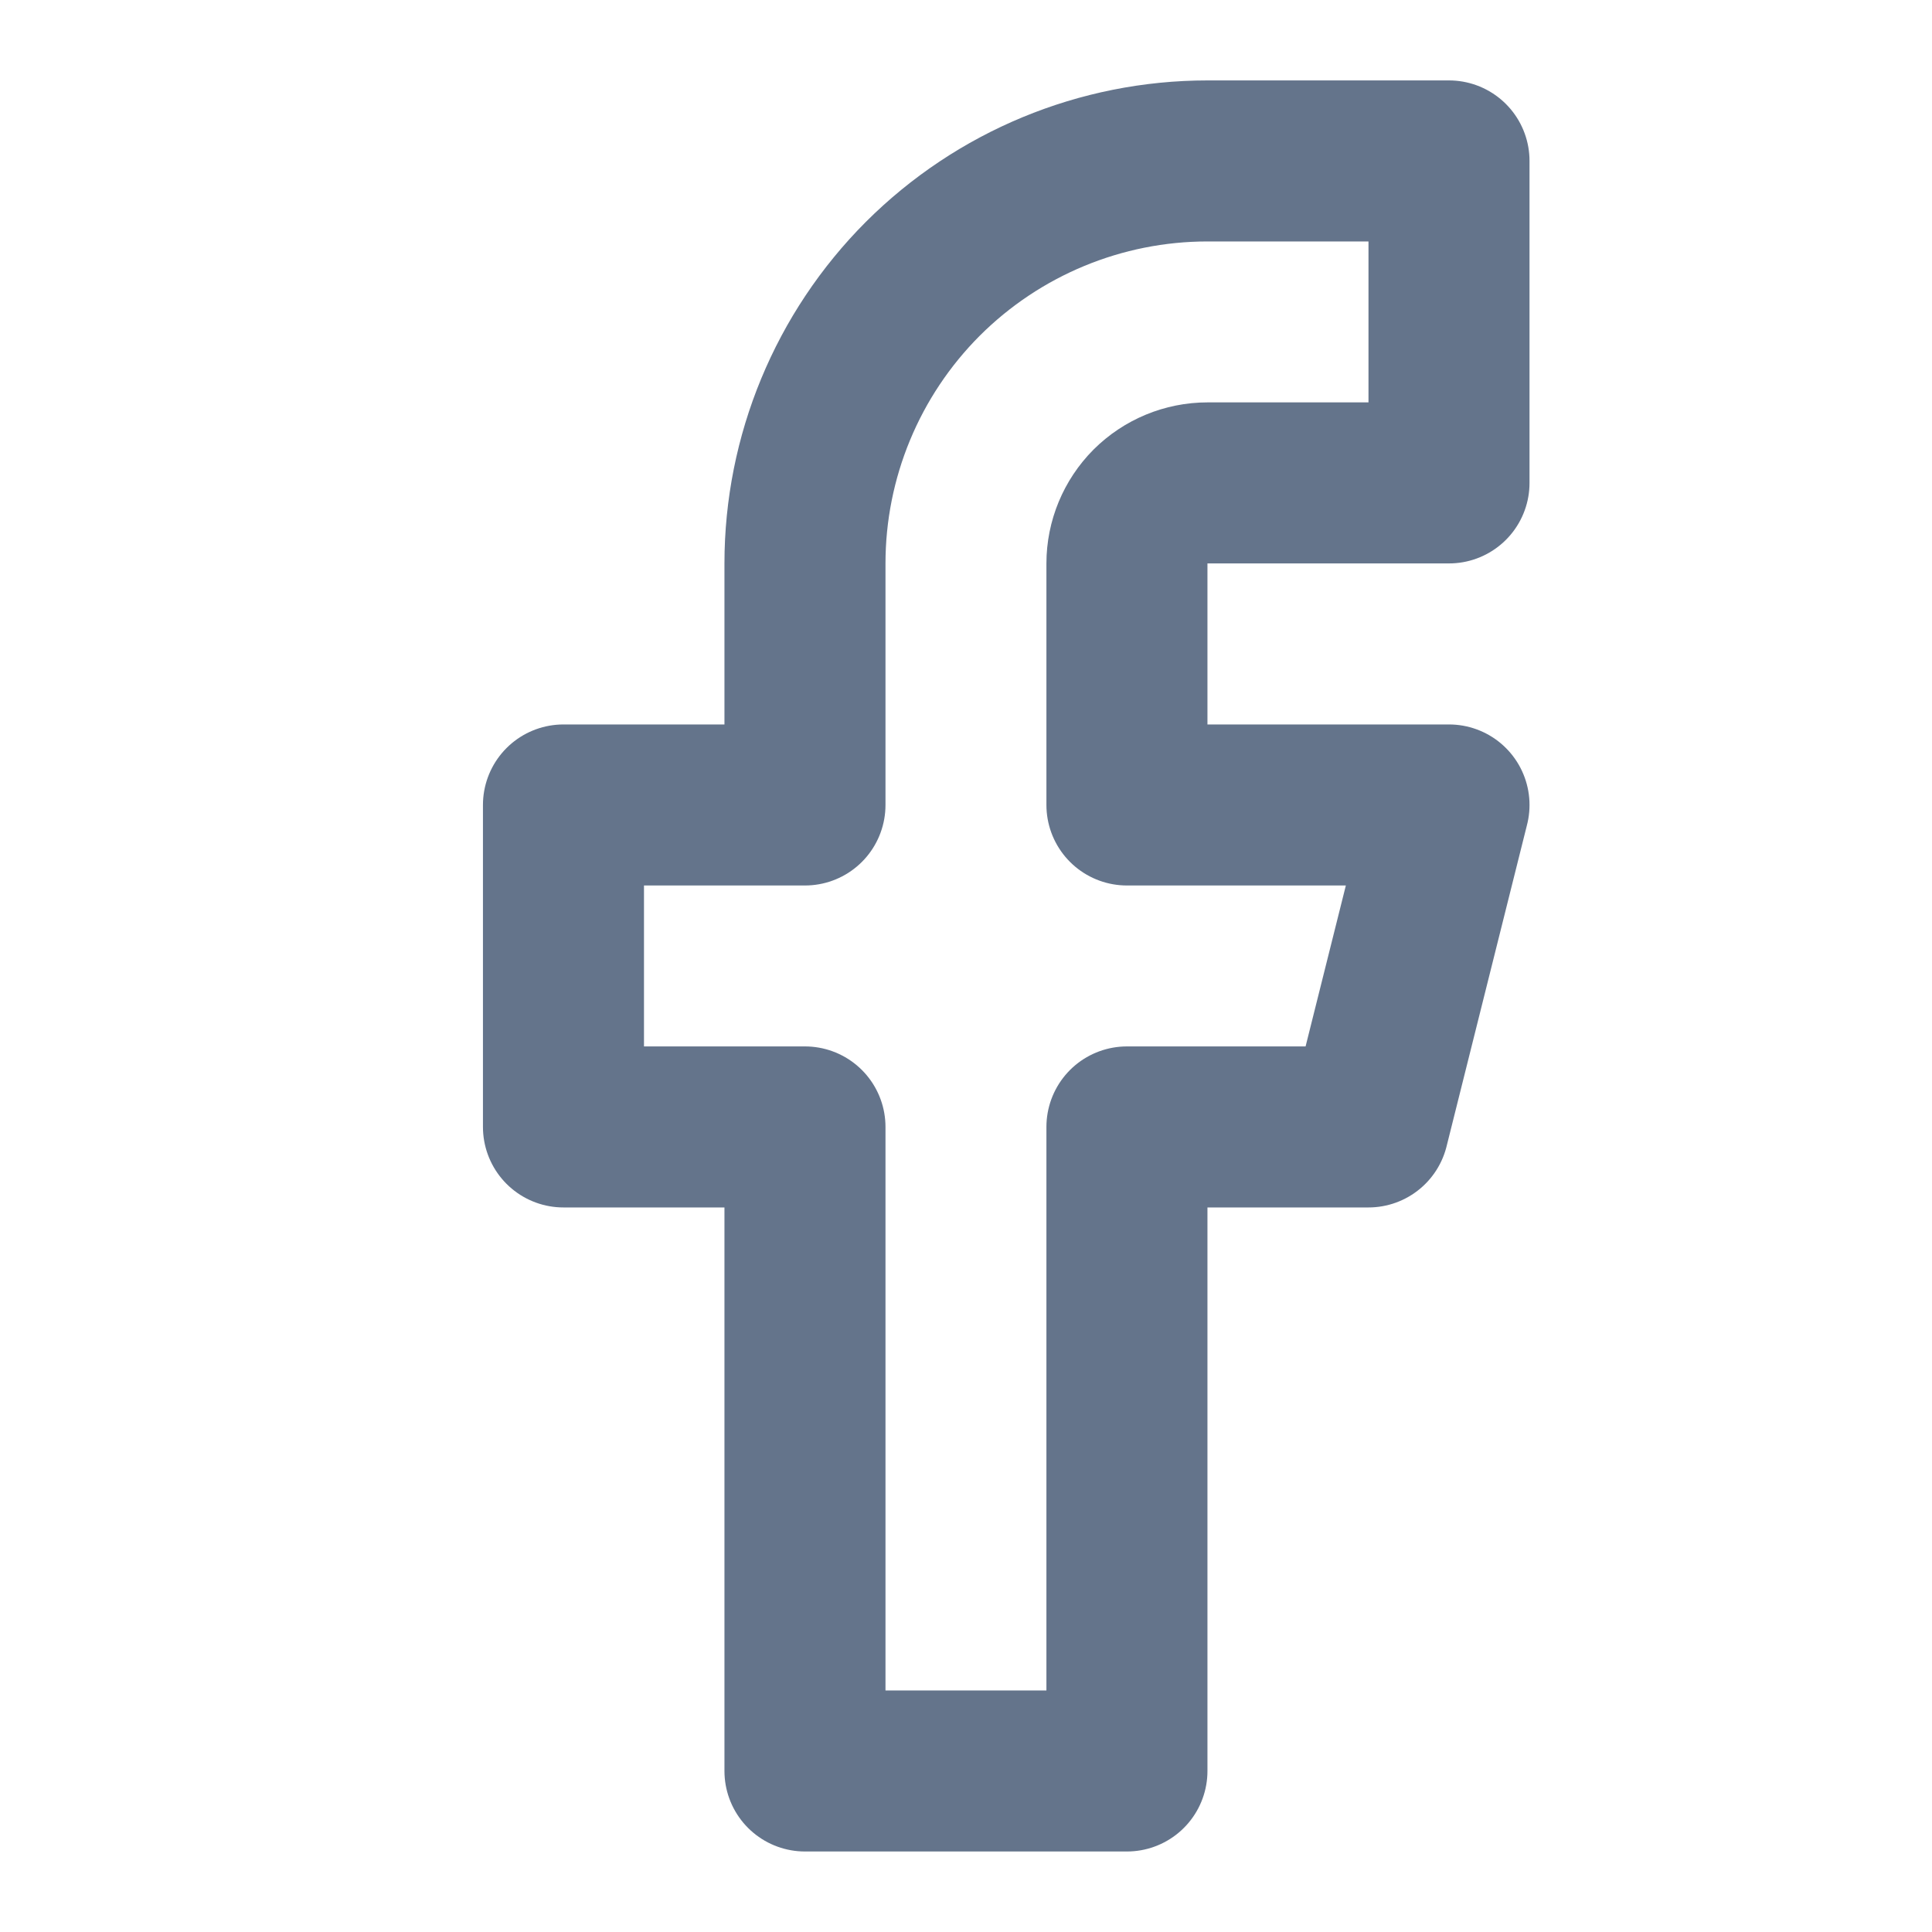
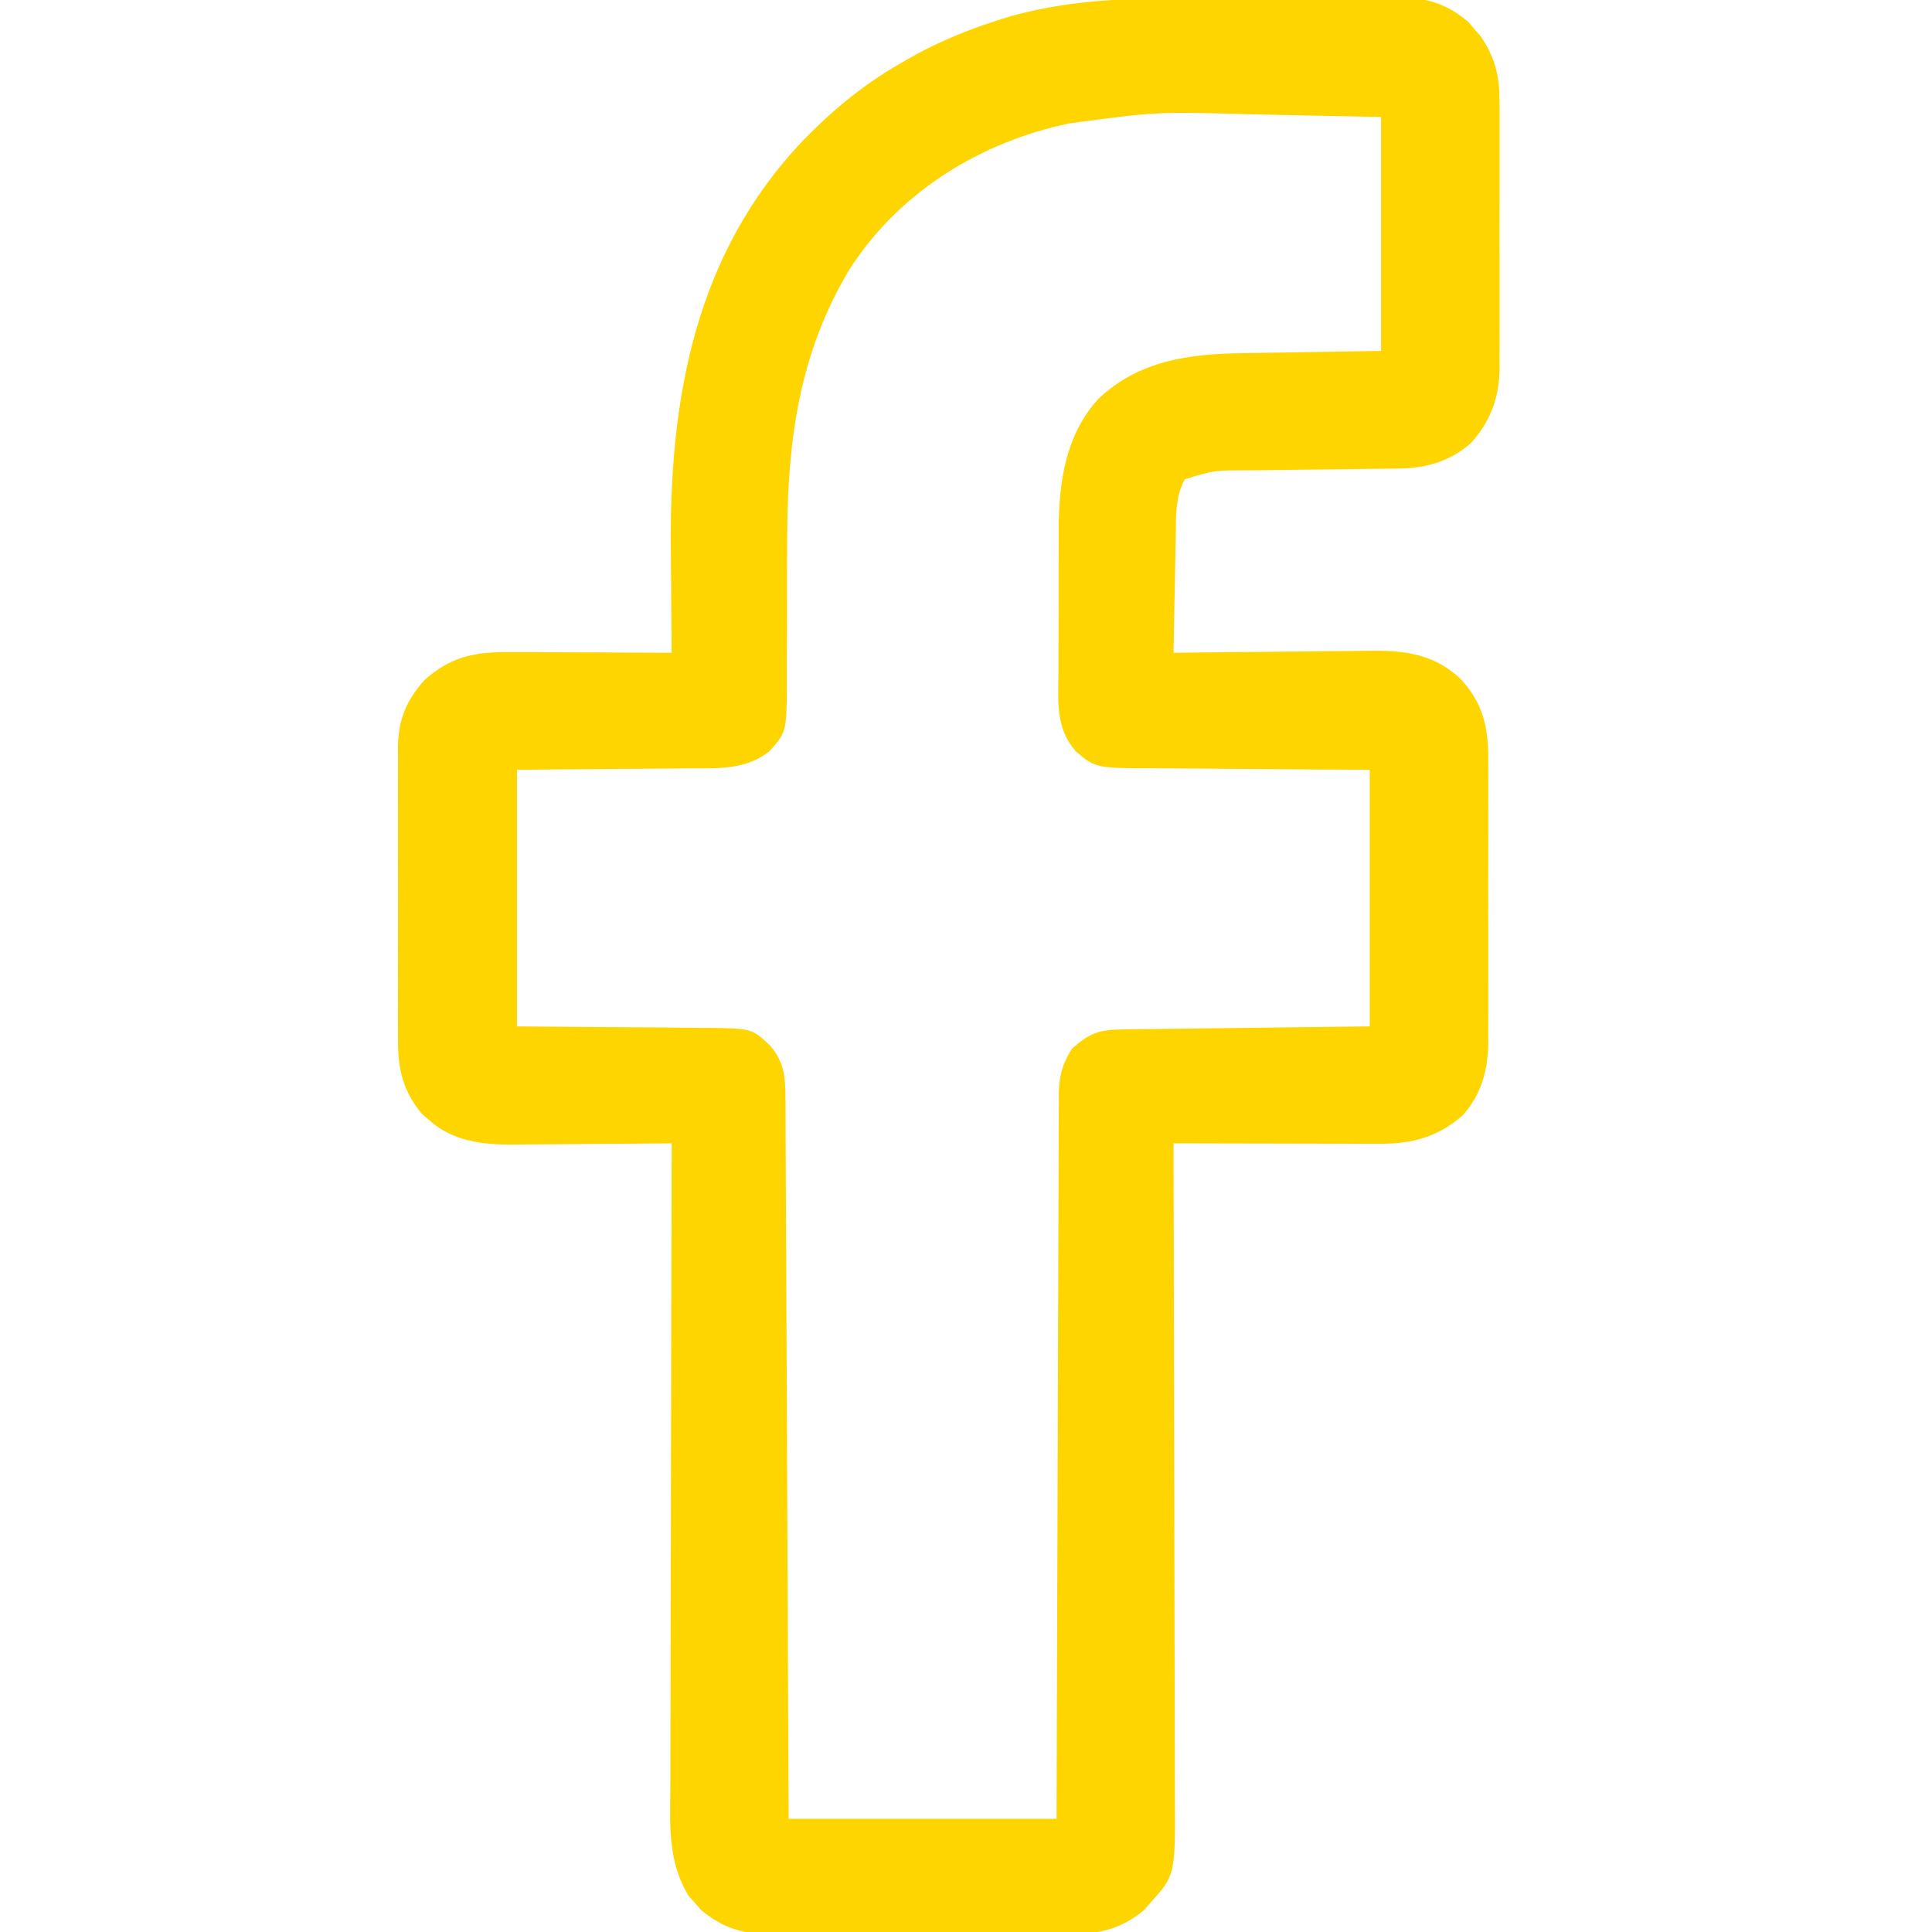
- <svg xmlns="http://www.w3.org/2000/svg" width="20" height="20" viewBox="0 0 20 20" fill="none">
-   <path d="M15 1.666H12.5C11.395 1.666 10.335 2.105 9.553 2.886C8.772 3.668 8.333 4.728 8.333 5.833V8.333H5.833V11.666H8.333V18.333H11.666V11.666H14.166L15 8.333H11.666V5.833C11.666 5.612 11.754 5.4 11.91 5.243C12.067 5.087 12.279 4.999 12.5 4.999H15V1.666Z" stroke="#64748B" stroke-width="1.667" stroke-linecap="round" stroke-linejoin="round" />
+ <svg xmlns="http://www.w3.org/2000/svg" version="1.1" width="512" height="512">
+   <path d="M0 0 C1.928 -0.005 3.856 -0.01 5.784 -0.016 C9.786 -0.025 13.788 -0.022 17.79 -0.012 C22.903 -0.001 28.015 -0.021 33.128 -0.05 C37.093 -0.069 41.058 -0.068 45.023 -0.063 C46.909 -0.063 48.795 -0.069 50.681 -0.081 C53.312 -0.096 55.942 -0.085 58.573 -0.068 C59.721 -0.083 59.721 -0.083 60.893 -0.097 C67.407 -0.009 72.53 2.079 77.48 6.328 C78.01 6.961 78.54 7.594 79.086 8.246 C79.629 8.871 80.171 9.496 80.73 10.141 C84.697 16.035 85.717 20.957 85.662 27.904 C85.67 29.13 85.67 29.13 85.678 30.38 C85.691 33.064 85.682 35.746 85.672 38.43 C85.674 40.306 85.677 42.183 85.681 44.059 C85.685 47.986 85.679 51.912 85.665 55.838 C85.647 60.856 85.657 65.873 85.675 70.891 C85.686 74.765 85.683 78.638 85.675 82.512 C85.673 84.361 85.675 86.211 85.682 88.06 C85.69 90.652 85.678 93.242 85.662 95.834 C85.668 96.589 85.674 97.344 85.68 98.122 C85.589 105.794 83.241 112.191 78.02 117.895 C72.509 122.752 66.087 124.535 58.882 124.607 C57.803 124.621 56.725 124.634 55.614 124.648 C53.874 124.664 53.874 124.664 52.098 124.68 C49.636 124.713 47.174 124.746 44.713 124.779 C40.835 124.827 36.958 124.871 33.08 124.91 C29.336 124.95 25.592 125.002 21.848 125.055 C20.116 125.067 20.116 125.067 18.35 125.08 C10.07 125.081 10.07 125.081 2.273 127.434 C-0.34 132.139 -0.069 137.5 -0.141 142.77 C-0.16 143.649 -0.179 144.528 -0.199 145.434 C-0.259 148.226 -0.305 151.017 -0.352 153.809 C-0.39 155.708 -0.429 157.608 -0.469 159.508 C-0.564 164.15 -0.649 168.791 -0.727 173.434 C0.053 173.422 0.833 173.411 1.636 173.4 C9.02 173.299 16.404 173.223 23.789 173.175 C27.585 173.149 31.38 173.113 35.175 173.056 C38.845 173.002 42.515 172.972 46.185 172.959 C47.578 172.95 48.971 172.932 50.364 172.905 C59.923 172.726 67.898 173.477 75.178 180.189 C81.16 186.507 82.725 193.022 82.662 201.455 C82.67 202.768 82.67 202.768 82.678 204.109 C82.691 206.987 82.682 209.864 82.672 212.742 C82.674 214.753 82.677 216.764 82.681 218.775 C82.685 222.984 82.679 227.193 82.665 231.402 C82.647 236.783 82.657 242.163 82.675 247.544 C82.686 251.696 82.683 255.847 82.675 259.999 C82.673 261.982 82.675 263.965 82.682 265.949 C82.69 268.727 82.678 271.505 82.662 274.283 C82.668 275.094 82.674 275.905 82.68 276.741 C82.6 283.999 80.866 290.498 75.859 296.051 C69.356 301.721 62.578 303.565 54.106 303.547 C52.885 303.547 51.664 303.547 50.407 303.547 C49.098 303.542 47.79 303.537 46.441 303.531 C45.081 303.529 43.72 303.528 42.36 303.527 C38.791 303.523 35.222 303.513 31.653 303.502 C28.006 303.492 24.36 303.487 20.713 303.482 C13.566 303.472 6.42 303.455 -0.727 303.434 C-0.724 304.394 -0.721 305.355 -0.718 306.345 C-0.652 329.731 -0.602 353.117 -0.571 376.504 C-0.556 387.813 -0.535 399.123 -0.5 410.432 C-0.47 420.291 -0.451 430.15 -0.444 440.009 C-0.44 445.228 -0.431 450.446 -0.409 455.665 C-0.389 460.581 -0.383 465.496 -0.387 470.412 C-0.386 472.213 -0.38 474.014 -0.369 475.814 C-0.238 497.34 -0.238 497.34 -6.914 504.746 C-7.444 505.361 -7.974 505.976 -8.52 506.609 C-14.715 511.73 -20.515 513.025 -28.412 512.951 C-29.347 512.958 -30.281 512.965 -31.244 512.972 C-34.311 512.99 -37.378 512.978 -40.445 512.965 C-42.589 512.968 -44.734 512.971 -46.878 512.976 C-51.363 512.982 -55.848 512.974 -60.333 512.955 C-66.07 512.932 -71.806 512.945 -77.542 512.969 C-81.967 512.984 -86.392 512.979 -90.817 512.969 C-92.932 512.966 -95.047 512.969 -97.161 512.979 C-100.122 512.989 -103.081 512.973 -106.041 512.951 C-106.907 512.959 -107.772 512.967 -108.664 512.976 C-115.511 512.881 -120.641 510.984 -125.934 506.609 C-126.728 505.687 -126.728 505.687 -127.539 504.746 C-128.353 503.843 -128.353 503.843 -129.184 502.922 C-134.92 493.671 -134.134 483.614 -134.067 473.154 C-134.066 471.301 -134.067 469.447 -134.068 467.593 C-134.069 462.582 -134.052 457.57 -134.031 452.558 C-134.012 447.313 -134.01 442.068 -134.007 436.823 C-133.997 426.9 -133.973 416.977 -133.943 407.053 C-133.909 395.752 -133.893 384.451 -133.878 373.15 C-133.846 349.911 -133.793 326.672 -133.727 303.434 C-134.346 303.44 -134.964 303.447 -135.602 303.454 C-142.075 303.52 -148.548 303.566 -155.022 303.598 C-157.434 303.613 -159.846 303.634 -162.258 303.66 C-165.736 303.697 -169.213 303.713 -172.691 303.727 C-174.295 303.75 -174.295 303.75 -175.931 303.773 C-184.008 303.775 -191.812 302.86 -198.039 297.246 C-198.654 296.716 -199.269 296.186 -199.902 295.641 C-204.943 289.542 -206.319 283.804 -206.244 276.023 C-206.251 275.118 -206.258 274.213 -206.265 273.281 C-206.283 270.31 -206.271 267.341 -206.258 264.371 C-206.261 262.294 -206.264 260.217 -206.269 258.14 C-206.275 253.796 -206.267 249.452 -206.248 245.108 C-206.225 239.553 -206.238 233.999 -206.262 228.444 C-206.277 224.158 -206.272 219.872 -206.262 215.586 C-206.259 213.539 -206.262 211.491 -206.272 209.443 C-206.282 206.576 -206.266 203.711 -206.244 200.844 C-206.252 200.006 -206.26 199.168 -206.269 198.305 C-206.166 191.121 -203.997 185.987 -199.227 180.621 C-191.31 173.694 -184.855 173.144 -174.547 173.238 C-173.379 173.241 -172.211 173.244 -171.008 173.247 C-167.289 173.258 -163.57 173.283 -159.852 173.309 C-157.326 173.319 -154.799 173.328 -152.273 173.336 C-146.091 173.358 -139.909 173.391 -133.727 173.434 C-133.737 172.574 -133.737 172.574 -133.747 171.697 C-133.814 165.595 -133.859 159.492 -133.891 153.39 C-133.906 151.129 -133.927 148.867 -133.953 146.606 C-134.413 106.071 -127.544 67.476 -98.539 37.281 C-90.311 28.897 -82.019 22.16 -71.727 16.434 C-70.108 15.523 -70.108 15.523 -68.457 14.594 C-61.973 11.144 -55.448 8.459 -48.477 6.184 C-47.776 5.949 -47.075 5.715 -46.353 5.474 C-31.161 0.78 -15.773 -0.033 0 0 Z M-28.289 33.121 C-29.081 33.296 -29.873 33.47 -30.688 33.65 C-53.453 38.947 -74.349 52.268 -86.912 72.326 C-99.675 93.844 -102.91 116.403 -103.098 141.113 C-103.106 142.216 -103.106 142.216 -103.115 143.341 C-103.155 149.445 -103.165 155.55 -103.163 161.655 C-103.162 166.25 -103.175 170.844 -103.212 175.439 C-103.222 177.563 -103.21 179.687 -103.198 181.811 C-103.295 194.365 -103.295 194.365 -107.727 199.434 C-114.024 204.573 -121.67 204.036 -129.414 204.043 C-130.566 204.059 -131.718 204.074 -132.904 204.09 C-137.178 204.143 -141.452 204.161 -145.727 204.184 C-155.297 204.266 -164.867 204.349 -174.727 204.434 C-174.727 226.874 -174.727 249.314 -174.727 272.434 C-154.922 272.604 -154.922 272.604 -135.117 272.731 C-132.63 272.761 -130.143 272.792 -127.656 272.824 C-125.727 272.826 -125.727 272.826 -123.758 272.828 C-112.473 273.008 -112.473 273.008 -107.727 277.434 C-103.653 282.07 -103.576 286.373 -103.568 292.311 C-103.561 293.528 -103.561 293.528 -103.553 294.769 C-103.538 297.496 -103.53 300.223 -103.521 302.95 C-103.512 304.901 -103.502 306.852 -103.491 308.803 C-103.464 314.109 -103.443 319.414 -103.423 324.72 C-103.401 330.261 -103.374 335.802 -103.347 341.344 C-103.297 351.841 -103.252 362.338 -103.209 372.835 C-103.16 384.784 -103.105 396.734 -103.049 408.683 C-102.936 433.266 -102.83 457.85 -102.727 482.434 C-79.297 482.434 -55.867 482.434 -31.727 482.434 C-31.712 476.467 -31.697 470.5 -31.682 464.353 C-31.632 444.667 -31.566 424.982 -31.491 405.296 C-31.446 393.358 -31.406 381.42 -31.38 369.481 C-31.357 359.076 -31.324 348.671 -31.278 338.267 C-31.254 332.757 -31.235 327.247 -31.229 321.737 C-31.223 316.551 -31.203 311.365 -31.172 306.18 C-31.163 304.276 -31.16 302.373 -31.162 300.469 C-31.163 297.87 -31.147 295.271 -31.125 292.672 C-31.133 291.543 -31.133 291.543 -31.14 290.39 C-31.076 285.67 -30.22 282.443 -27.727 278.434 C-22.904 274.082 -20.331 273.307 -13.89 273.228 C-13.188 273.218 -12.485 273.208 -11.761 273.198 C-9.435 273.167 -7.108 273.142 -4.781 273.117 C-3.17 273.097 -1.558 273.076 0.053 273.054 C4.298 272.999 8.542 272.95 12.787 272.901 C17.878 272.842 22.969 272.776 28.061 272.711 C35.798 272.613 43.536 272.524 51.273 272.434 C51.273 249.994 51.273 227.554 51.273 204.434 C46.313 204.408 41.353 204.382 36.242 204.355 C33.088 204.33 29.935 204.304 26.781 204.273 C21.782 204.225 16.783 204.181 11.784 204.163 C7.751 204.147 3.718 204.113 -0.315 204.065 C-1.849 204.051 -3.383 204.043 -4.917 204.042 C-21.419 204.023 -21.419 204.023 -26.727 199.434 C-32.057 193.232 -31.29 186.249 -31.223 178.391 C-31.223 177.017 -31.224 175.643 -31.227 174.269 C-31.228 171.396 -31.216 168.522 -31.193 165.648 C-31.165 161.998 -31.167 158.349 -31.18 154.699 C-31.187 151.862 -31.179 149.024 -31.167 146.187 C-31.16 144.198 -31.165 142.208 -31.169 140.219 C-31.042 127.866 -29.279 115.713 -20.754 106.242 C-10.03 95.972 3.434 94.185 17.75 94.02 C18.684 94.002 19.617 93.984 20.579 93.966 C24.019 93.904 27.459 93.857 30.898 93.809 C38.612 93.685 46.326 93.561 54.273 93.434 C54.273 72.974 54.273 52.514 54.273 31.434 C45.198 31.248 36.123 31.062 26.773 30.871 C23.943 30.81 21.113 30.748 18.197 30.685 C-5.179 30.04 -5.179 30.04 -28.289 33.121 Z " fill="#FFD500" transform="translate(311.7266,-0.4335938)" />
</svg>
